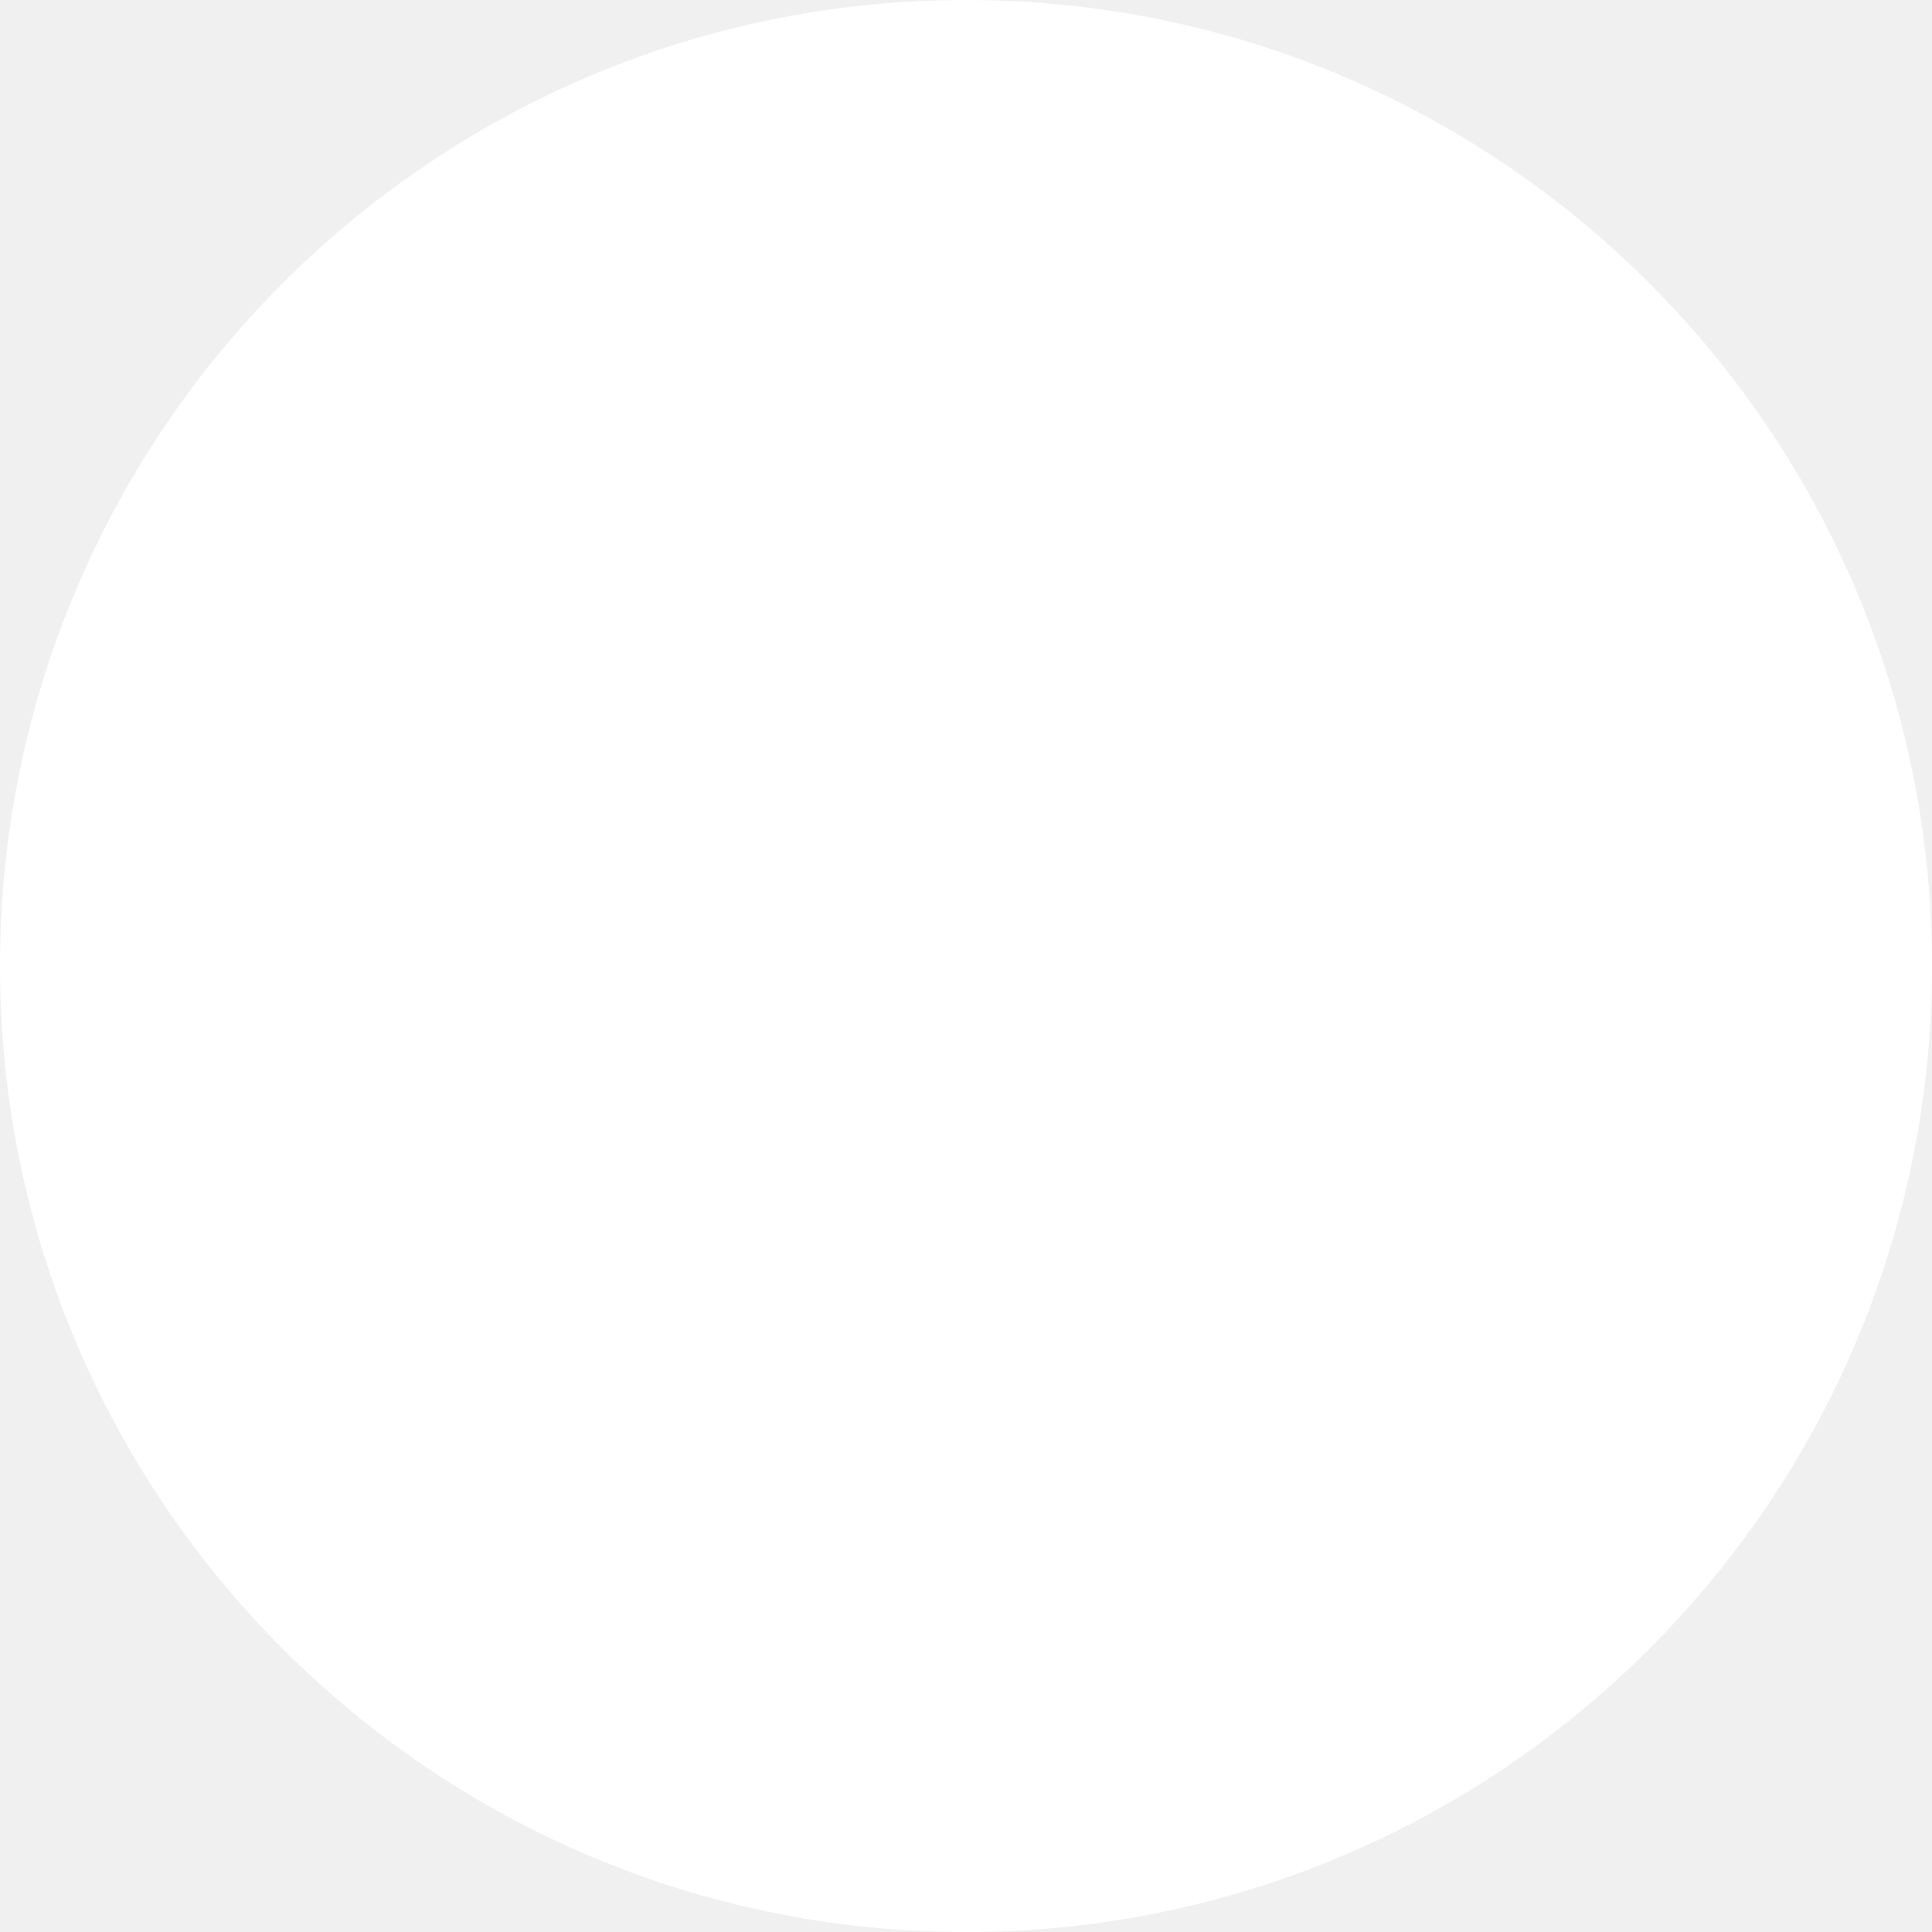
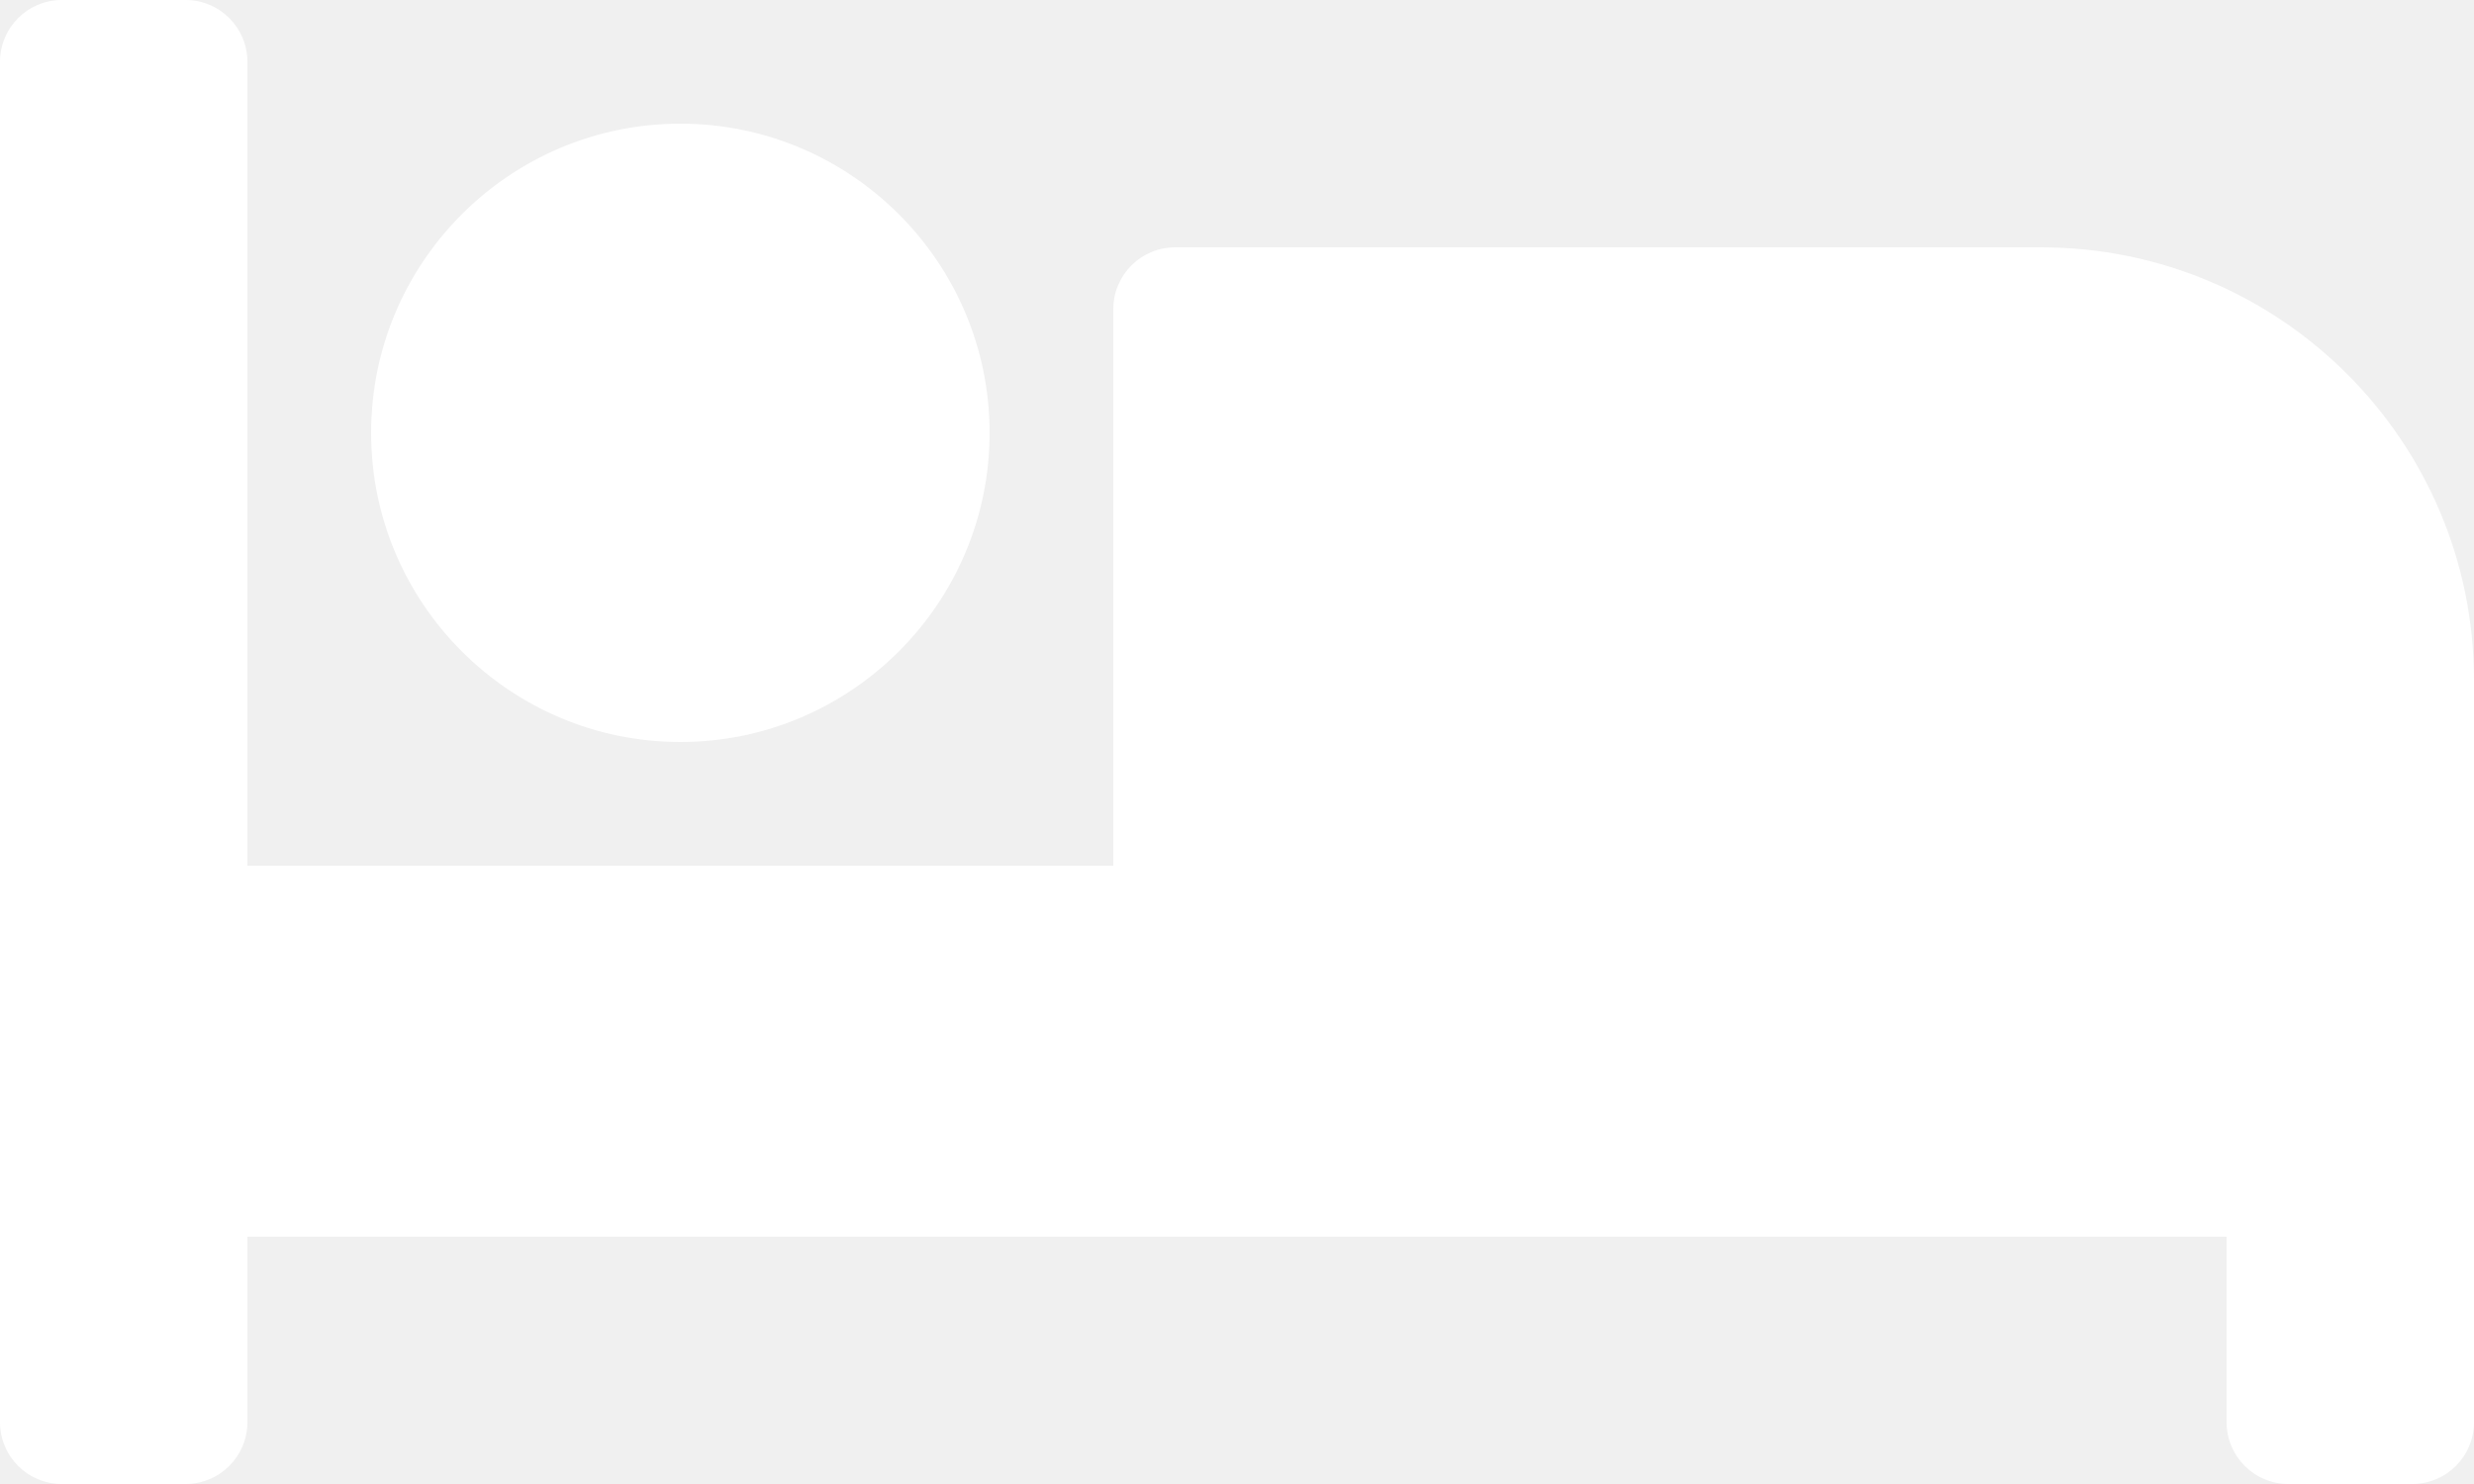
- <svg xmlns="http://www.w3.org/2000/svg" width="100" height="100" viewBox="0 0 100 100" fill="none">
-   <path d="M50 100C77.614 100 100 77.614 100 50C100 22.386 77.614 0 50 0C22.386 0 0 22.386 0 50C0 77.614 22.386 100 50 100Z" fill="white" />
+ <svg xmlns="http://www.w3.org/2000/svg" width="640" height="384" viewBox="0 0 640 384" fill="none">
+   <path d="M176 192C220.11 192 256 156.11 256 112C256 67.89 220.11 32 176 32C131.89 32 96 67.89 96 112C96 156.11 131.89 192 176 192ZM528 64H304C295.16 64 288 71.16 288 80V224H64V16C64 7.16 56.84 0 48 0H16C7.16 0 0 7.16 0 16V368C0 376.84 7.16 384 16 384H48C56.84 384 64 376.84 64 368V320H576V368C576 376.84 583.16 384 592 384H624C632.84 384 640 376.84 640 368V176C640 114.14 589.86 64 528 64Z" fill="white" />
</svg>
